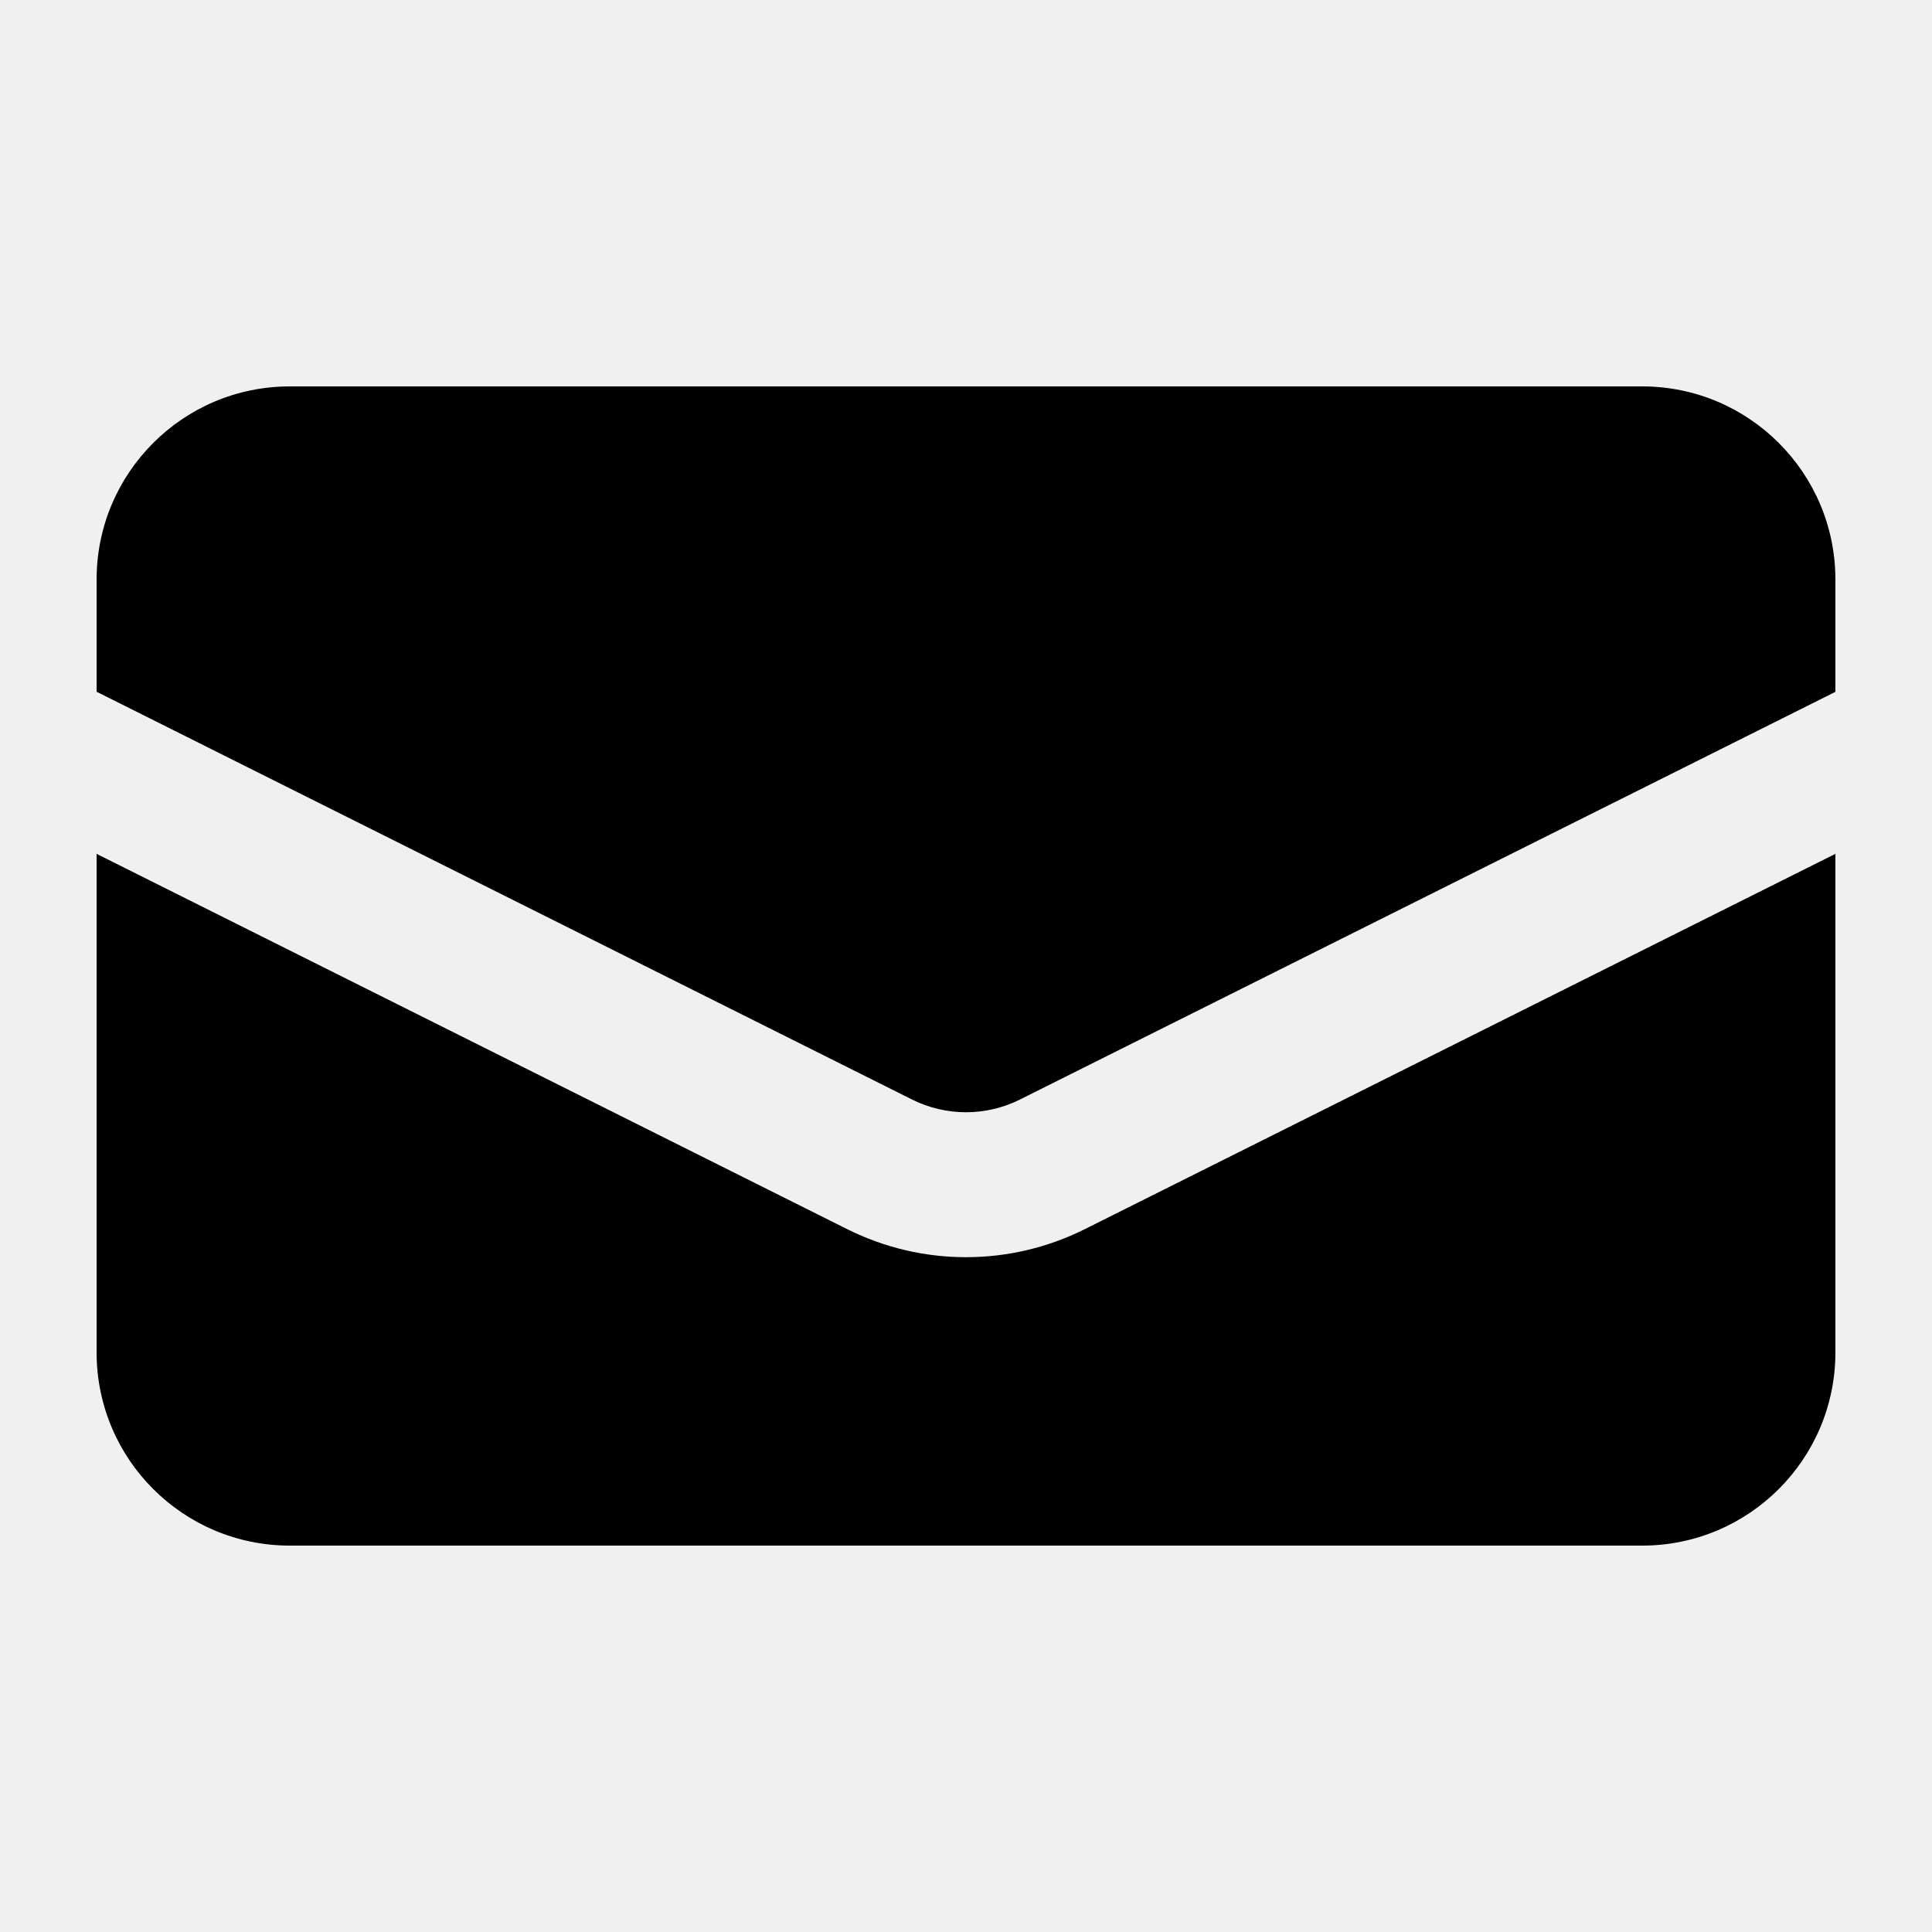
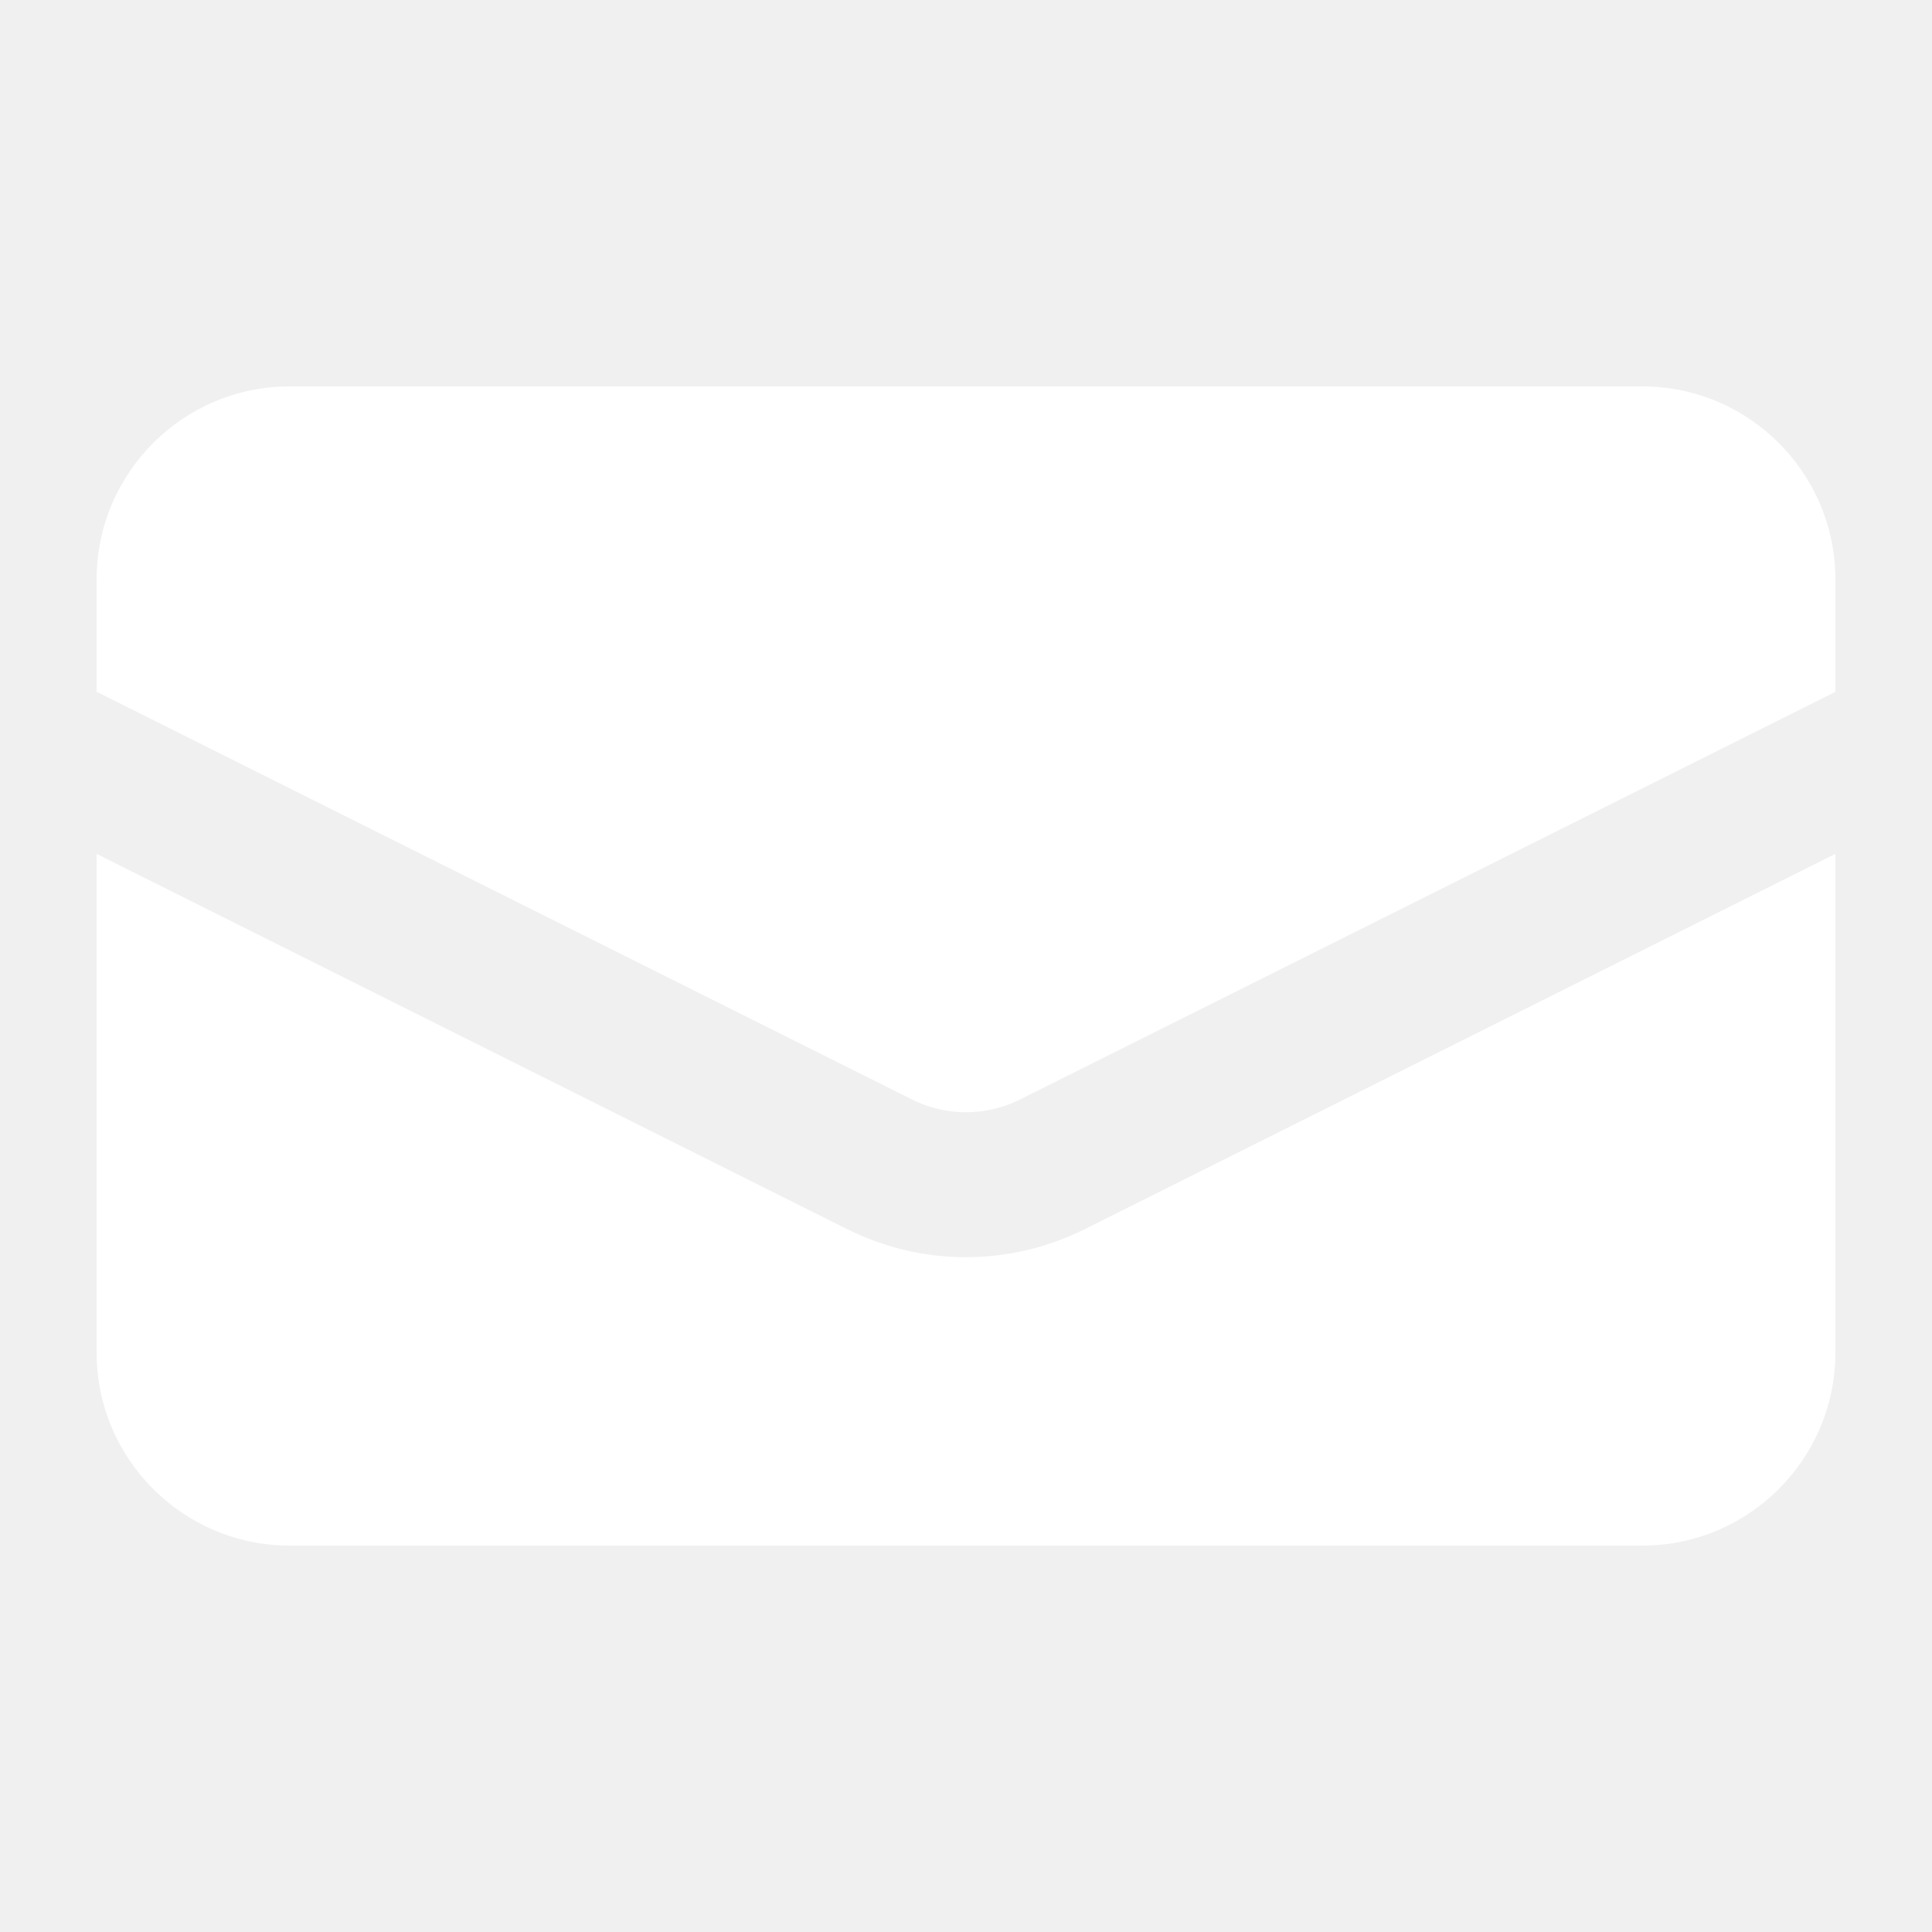
- <svg xmlns="http://www.w3.org/2000/svg" viewBox="0 0 20 20" fill="currentColor" className="size-5">
+ <svg xmlns="http://www.w3.org/2000/svg" viewBox="0 0 20 20" fill="white" className="size-5">
  <path d="M3 4a2 2 0 0 0-2 2v1.161l8.441 4.221a1.25 1.25 0 0 0 1.118 0L19 7.162V6a2 2 0 0 0-2-2H3Z" />
  <path d="m19 8.839-7.77 3.885a2.75 2.75 0 0 1-2.46 0L1 8.839V14a2 2 0 0 0 2 2h14a2 2 0 0 0 2-2V8.839Z" />
</svg>
